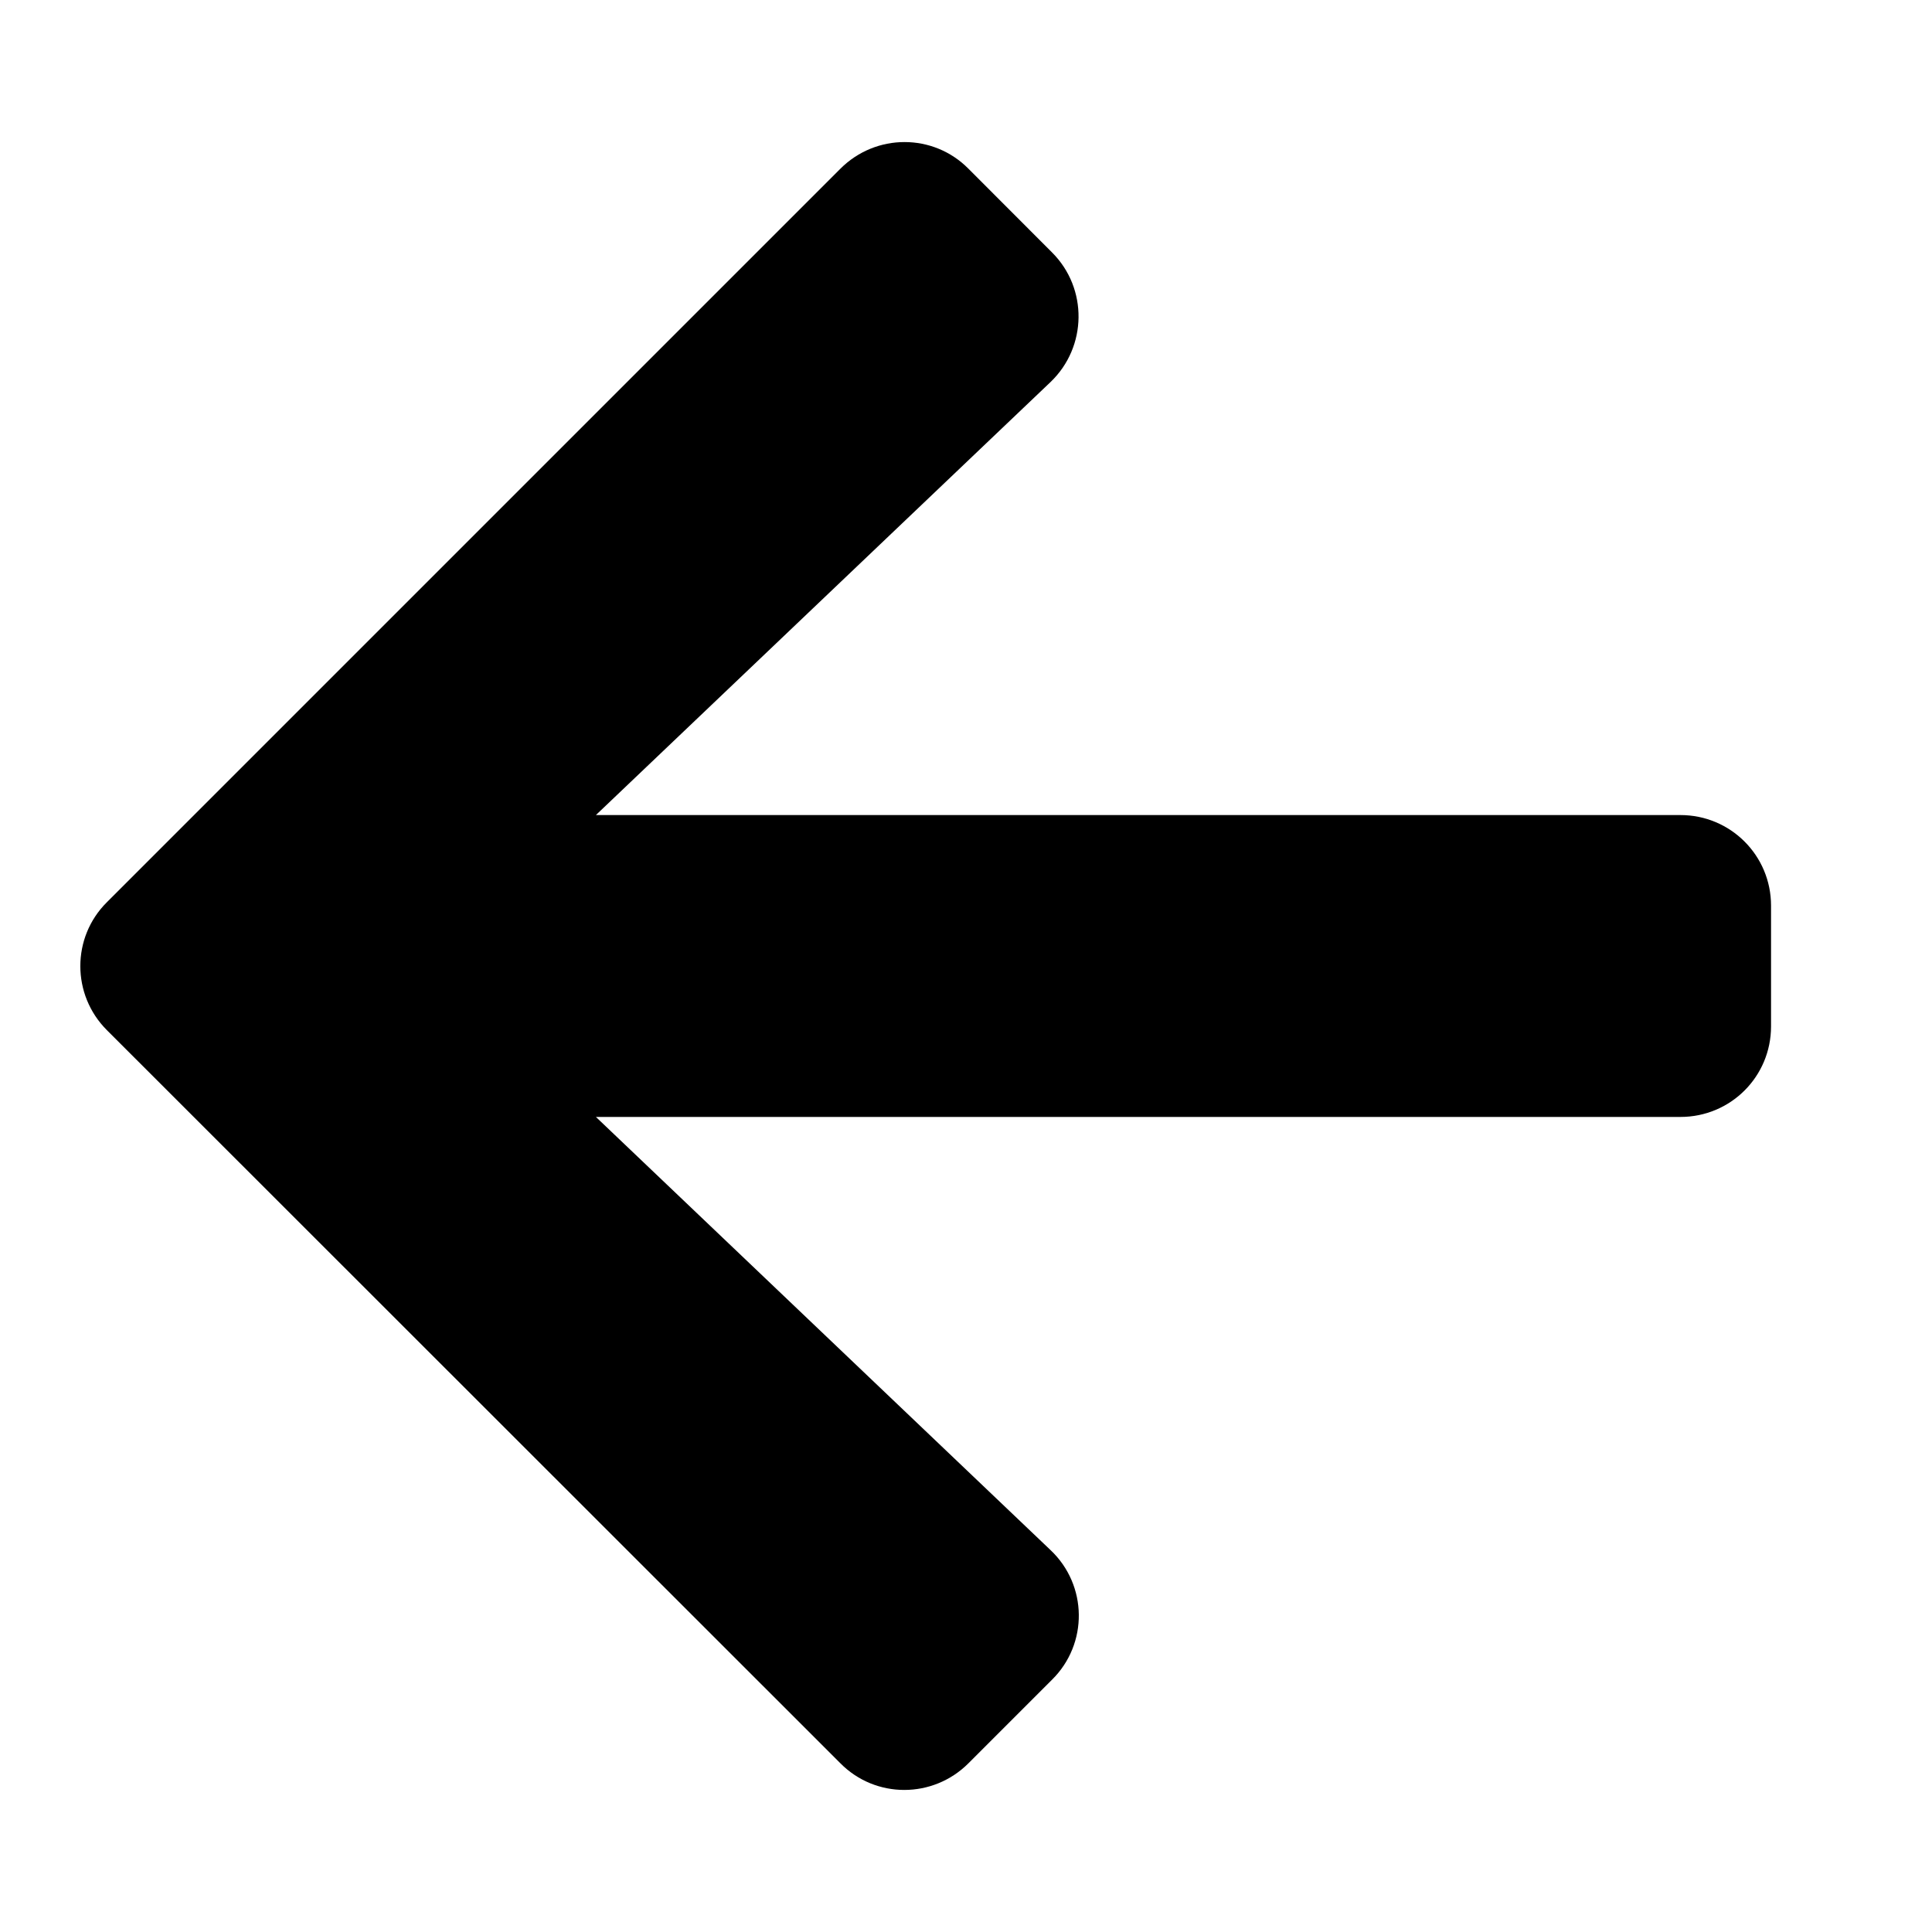
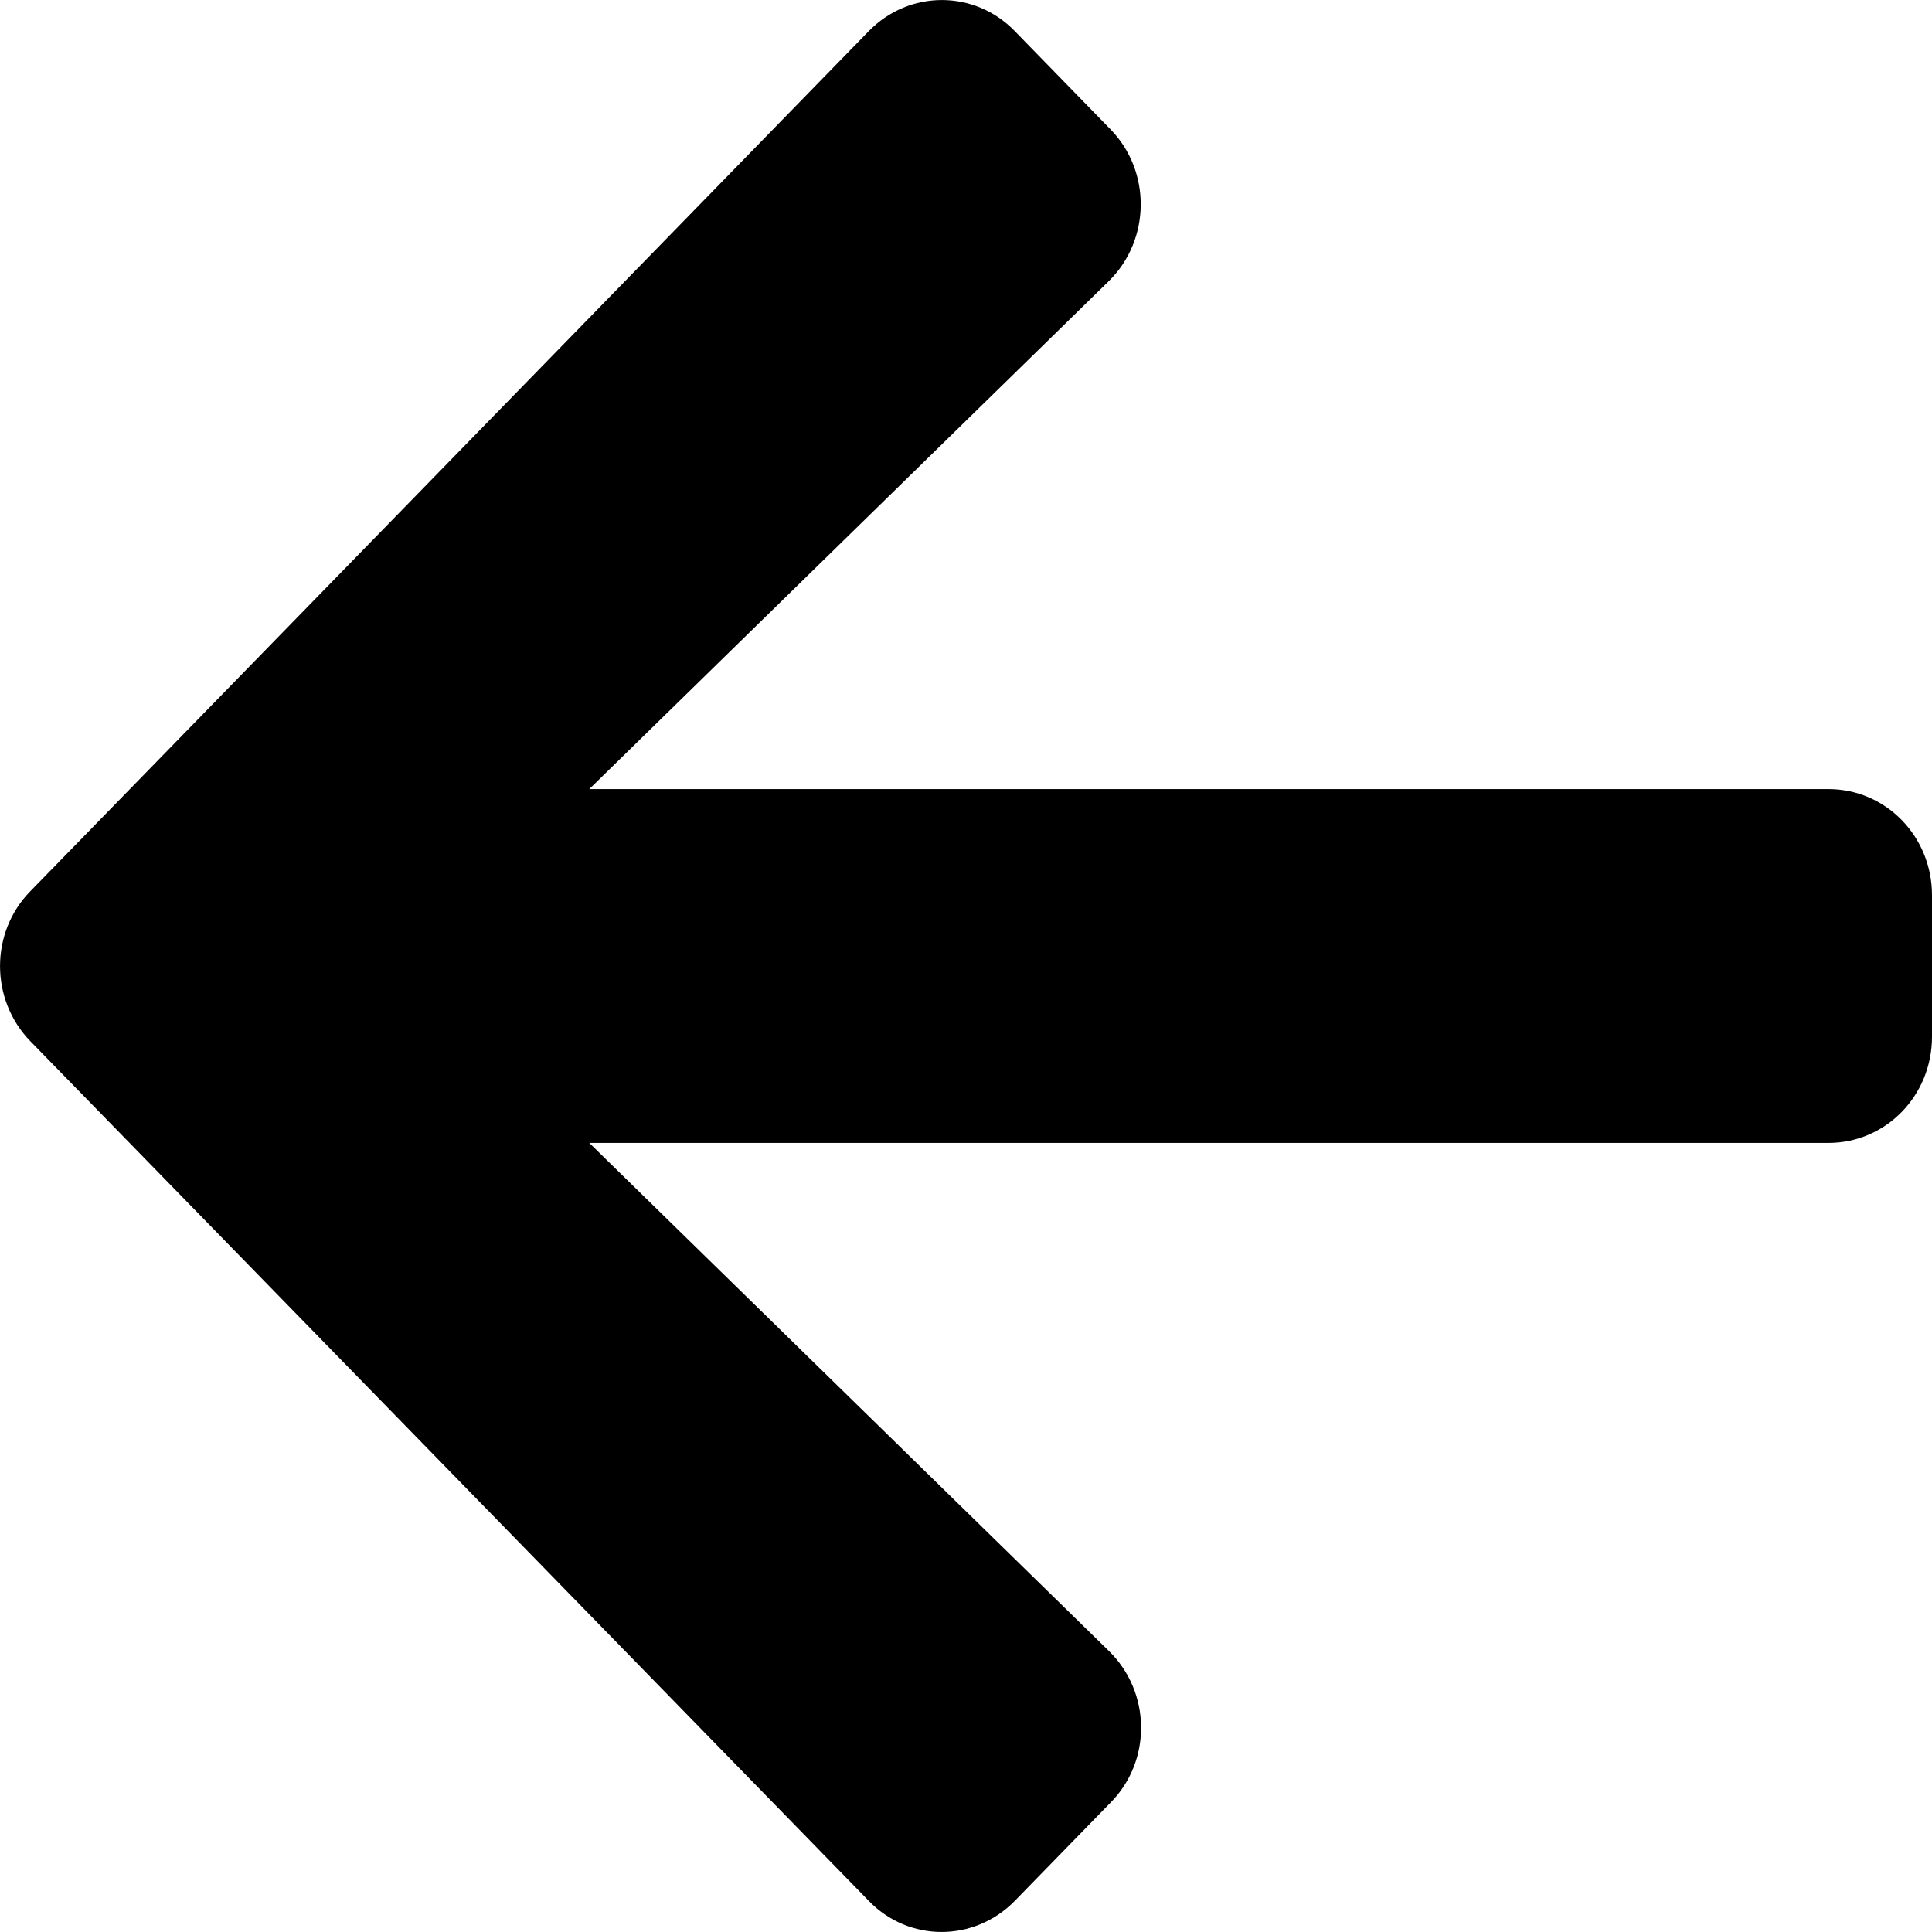
- <svg xmlns="http://www.w3.org/2000/svg" width="16" height="16" viewBox="0 0 16 16" fill="none">
-   <g id="FontAwesome - Icons">
-     <path id="Vector" d="M8.713 13.91L8.02 14.603C7.726 14.897 7.251 14.897 6.96 14.603L0.885 8.531C0.592 8.238 0.592 7.763 0.885 7.472L6.96 1.397C7.254 1.103 7.729 1.103 8.02 1.397L8.713 2.091C9.01 2.388 9.004 2.872 8.701 3.163L4.935 6.75H13.917C14.332 6.75 14.667 7.085 14.667 7.5V8.5C14.667 8.916 14.332 9.25 13.917 9.25H4.935L8.701 12.838C9.007 13.128 9.013 13.613 8.713 13.91Z" fill="black" />
-   </g>
+ <svg xmlns="http://www.w3.org/2000/svg" width="14" height="14" viewBox="0 0 14 14" fill="none">
+   <path id="Vector" d="M8.048 13.062L7.354 13.774C7.06 14.075 6.585 14.075 6.295 13.774L0.22 7.545C-0.073 7.244 -0.073 6.756 0.22 6.458L6.295 0.226C6.588 -0.075 7.063 -0.075 7.354 0.226L8.048 0.938C8.344 1.242 8.338 1.739 8.035 2.037L4.27 5.718H13.25C13.666 5.718 14 6.061 14 6.487V7.513C14 7.939 13.666 8.282 13.25 8.282H4.27L8.035 11.963C8.341 12.261 8.348 12.758 8.048 13.062Z" fill="black" />
</svg>
